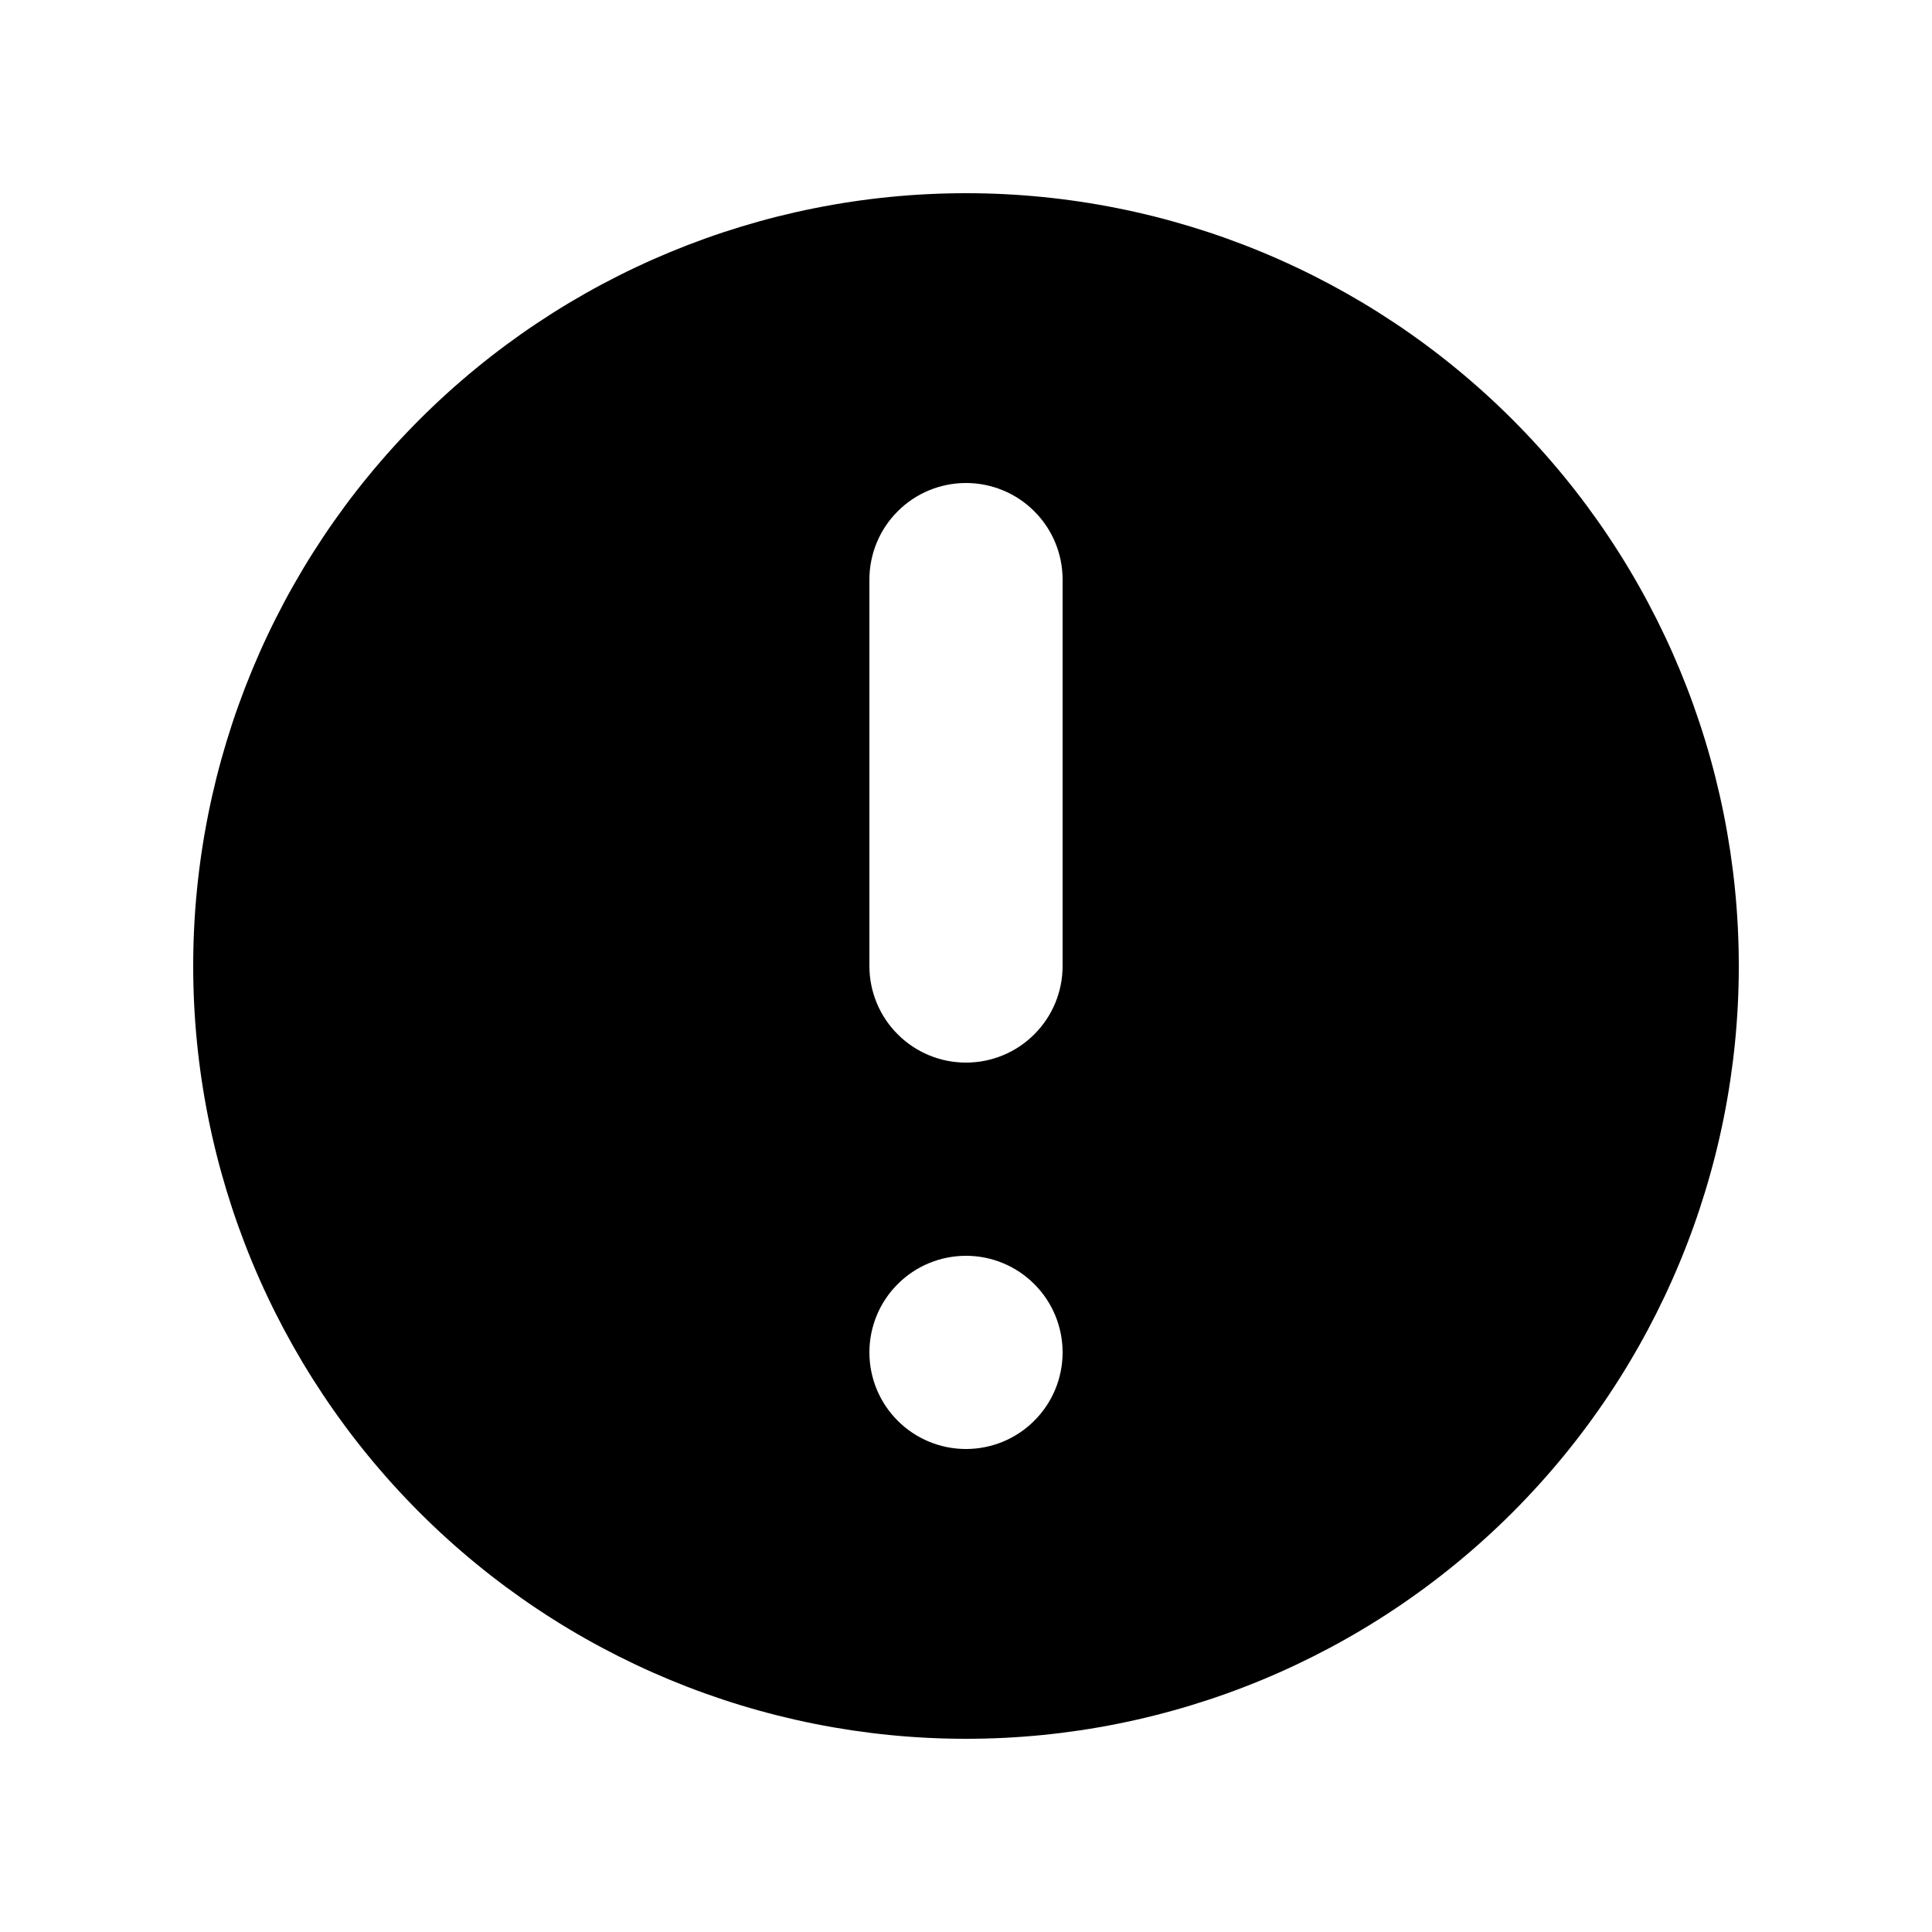
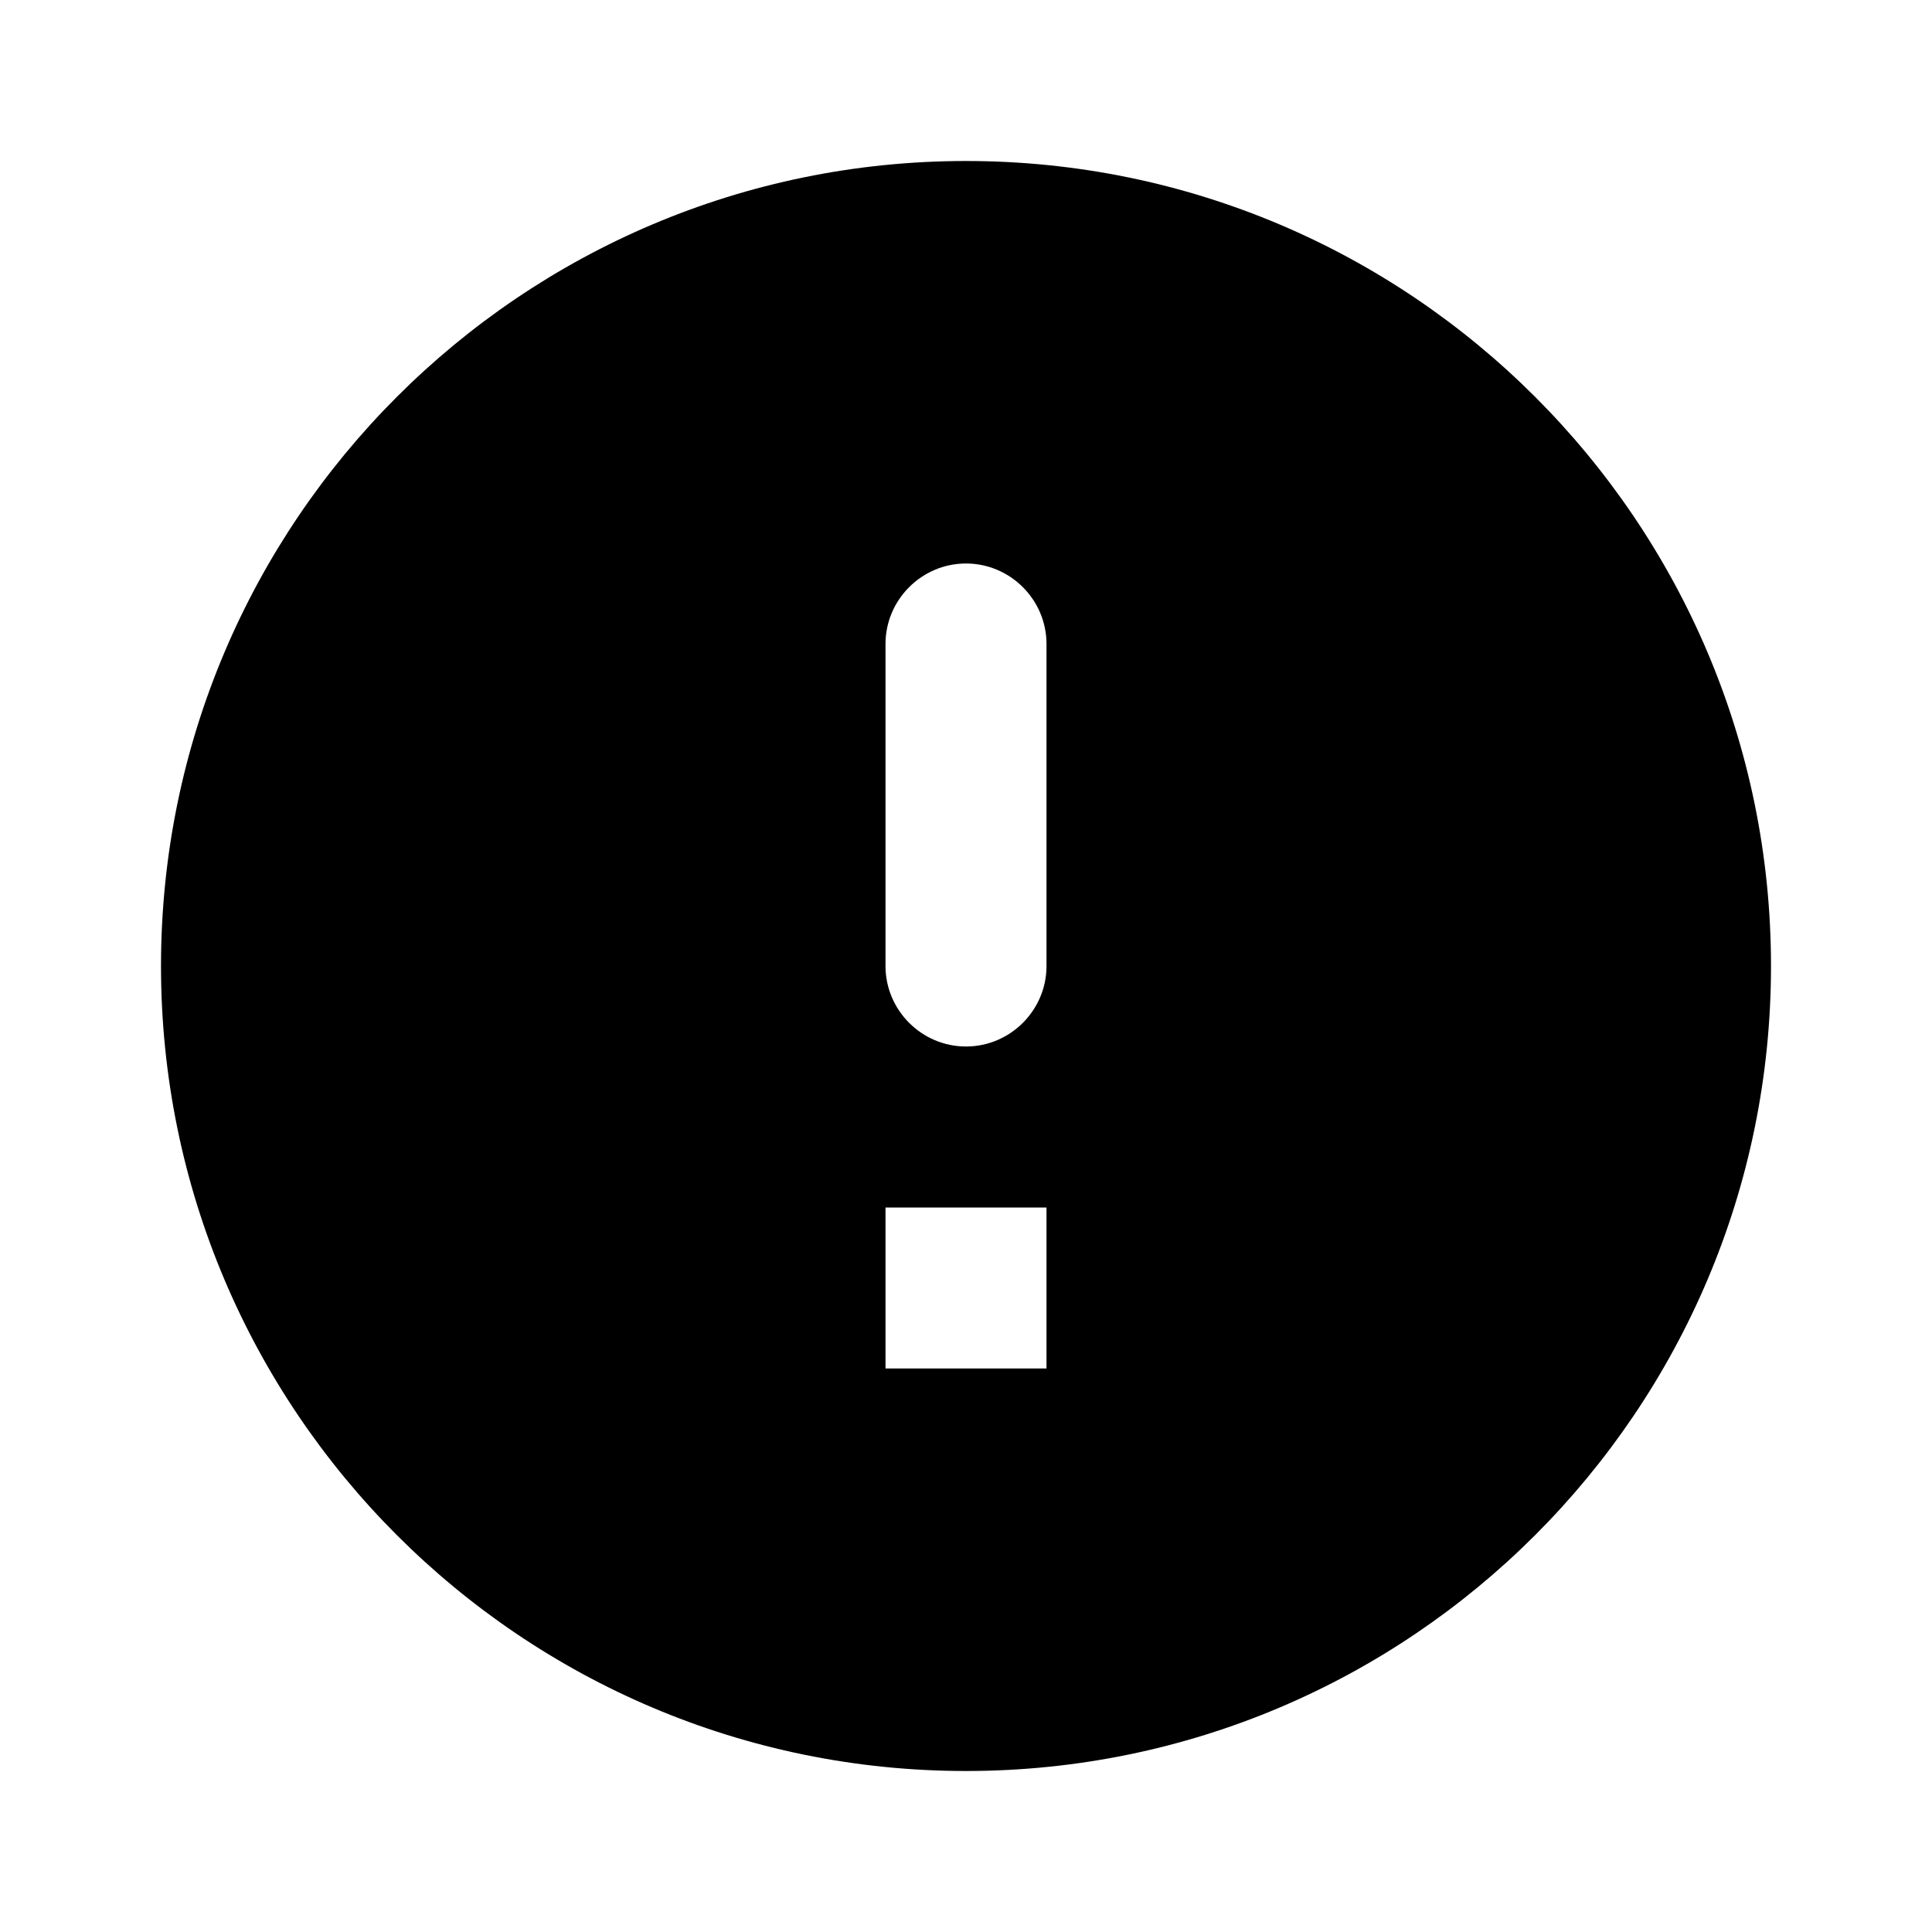
- <svg xmlns="http://www.w3.org/2000/svg" width="20" height="20" viewBox="0 0 20 20">
-   <path fill-rule="evenodd" clip-rule="evenodd" d="M18 10C18 12.122 17.157 14.157 15.657 15.657C14.157 17.157 12.122 18 10 18C7.878 18 5.843 17.157 4.343 15.657C2.843 14.157 2 12.122 2 10C2 7.878 2.843 5.843 4.343 4.343C5.843 2.843 7.878 2 10 2C12.122 2 14.157 2.843 15.657 4.343C17.157 5.843 18 7.878 18 10ZM11 14C11 14.265 10.895 14.52 10.707 14.707C10.52 14.895 10.265 15 10 15C9.735 15 9.48 14.895 9.293 14.707C9.105 14.52 9 14.265 9 14C9 13.735 9.105 13.48 9.293 13.293C9.48 13.105 9.735 13 10 13C10.265 13 10.52 13.105 10.707 13.293C10.895 13.48 11 13.735 11 14ZM10 5C9.735 5 9.48 5.105 9.293 5.293C9.105 5.48 9 5.735 9 6V10C9 10.265 9.105 10.52 9.293 10.707C9.48 10.895 9.735 11 10 11C10.265 11 10.52 10.895 10.707 10.707C10.895 10.52 11 10.265 11 10V6C11 5.735 10.895 5.48 10.707 5.293C10.52 5.105 10.265 5 10 5Z" />
+ <svg xmlns="http://www.w3.org/2000/svg" width="24" height="24" viewBox="0 0 24 24">
+   <path d="M12 2C6.48 2 2 6.48 2 12s4.48 10 10 10 10-4.48 10-10S17.52 2 12 2zm0 11c-.55 0-1-.45-1-1V8c0-.55.45-1 1-1s1 .45 1 1v4c0 .55-.45 1-1 1zm1 4h-2v-2h2v2z" />
</svg>
